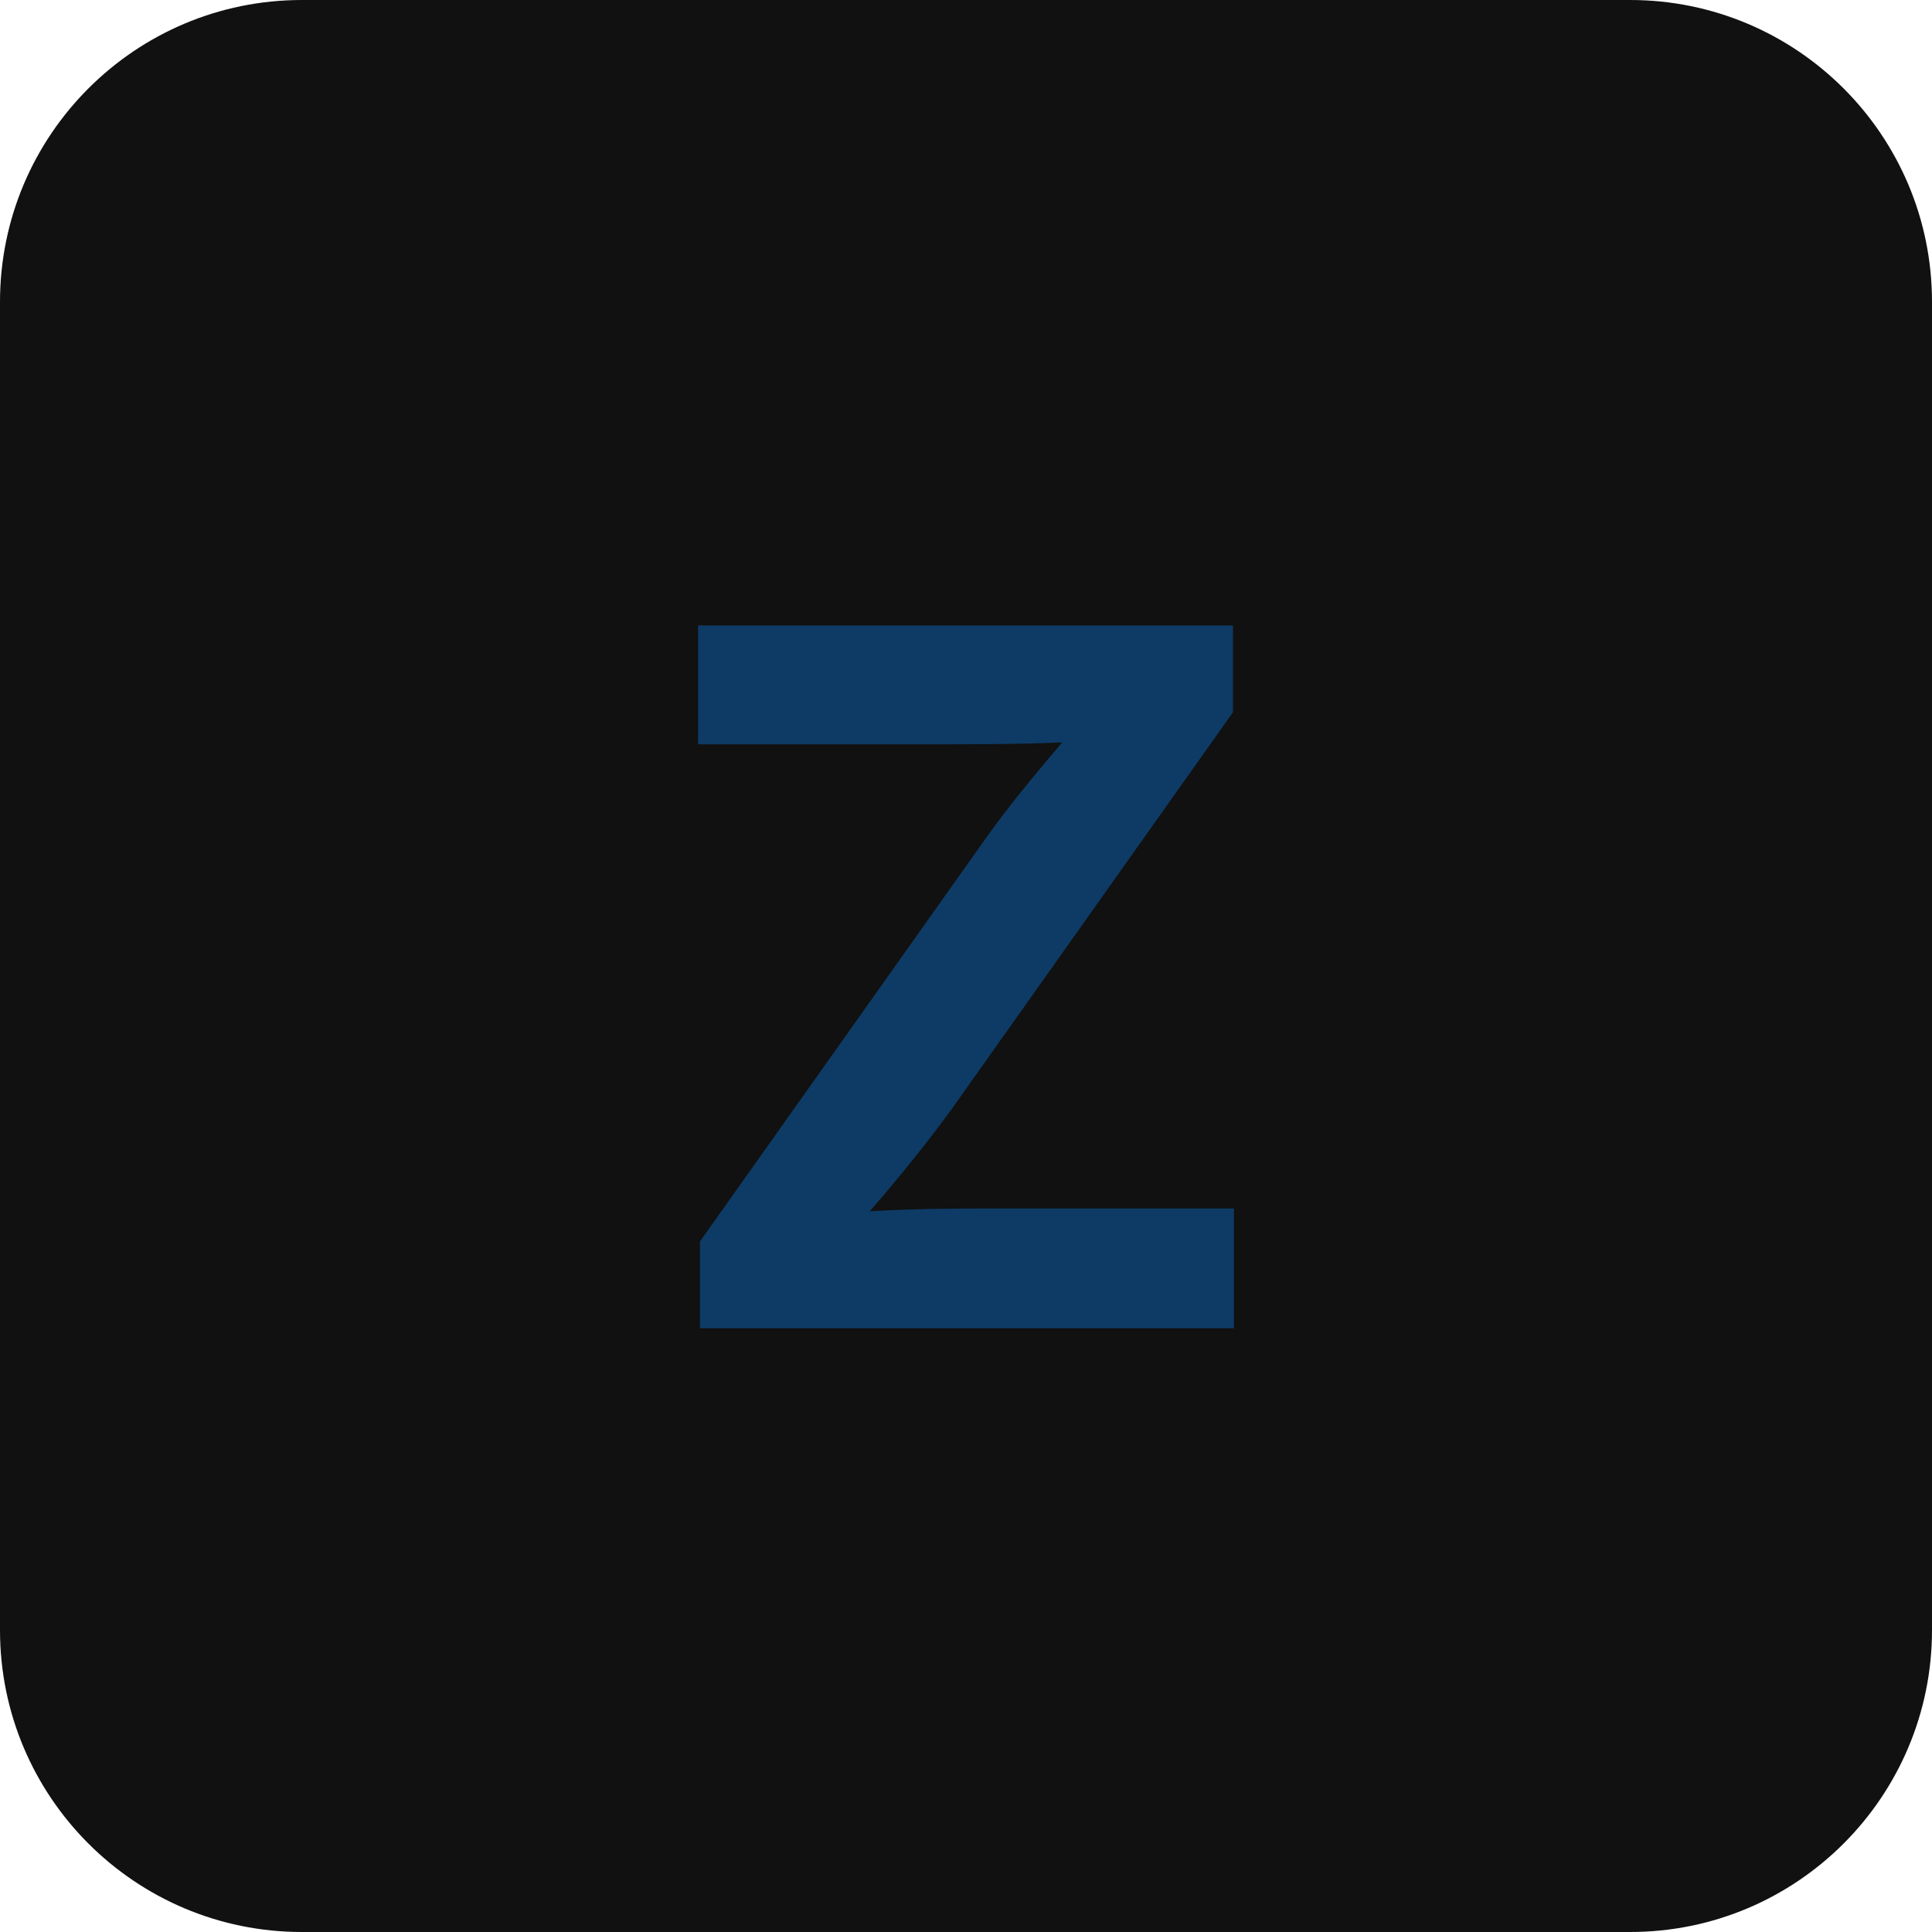
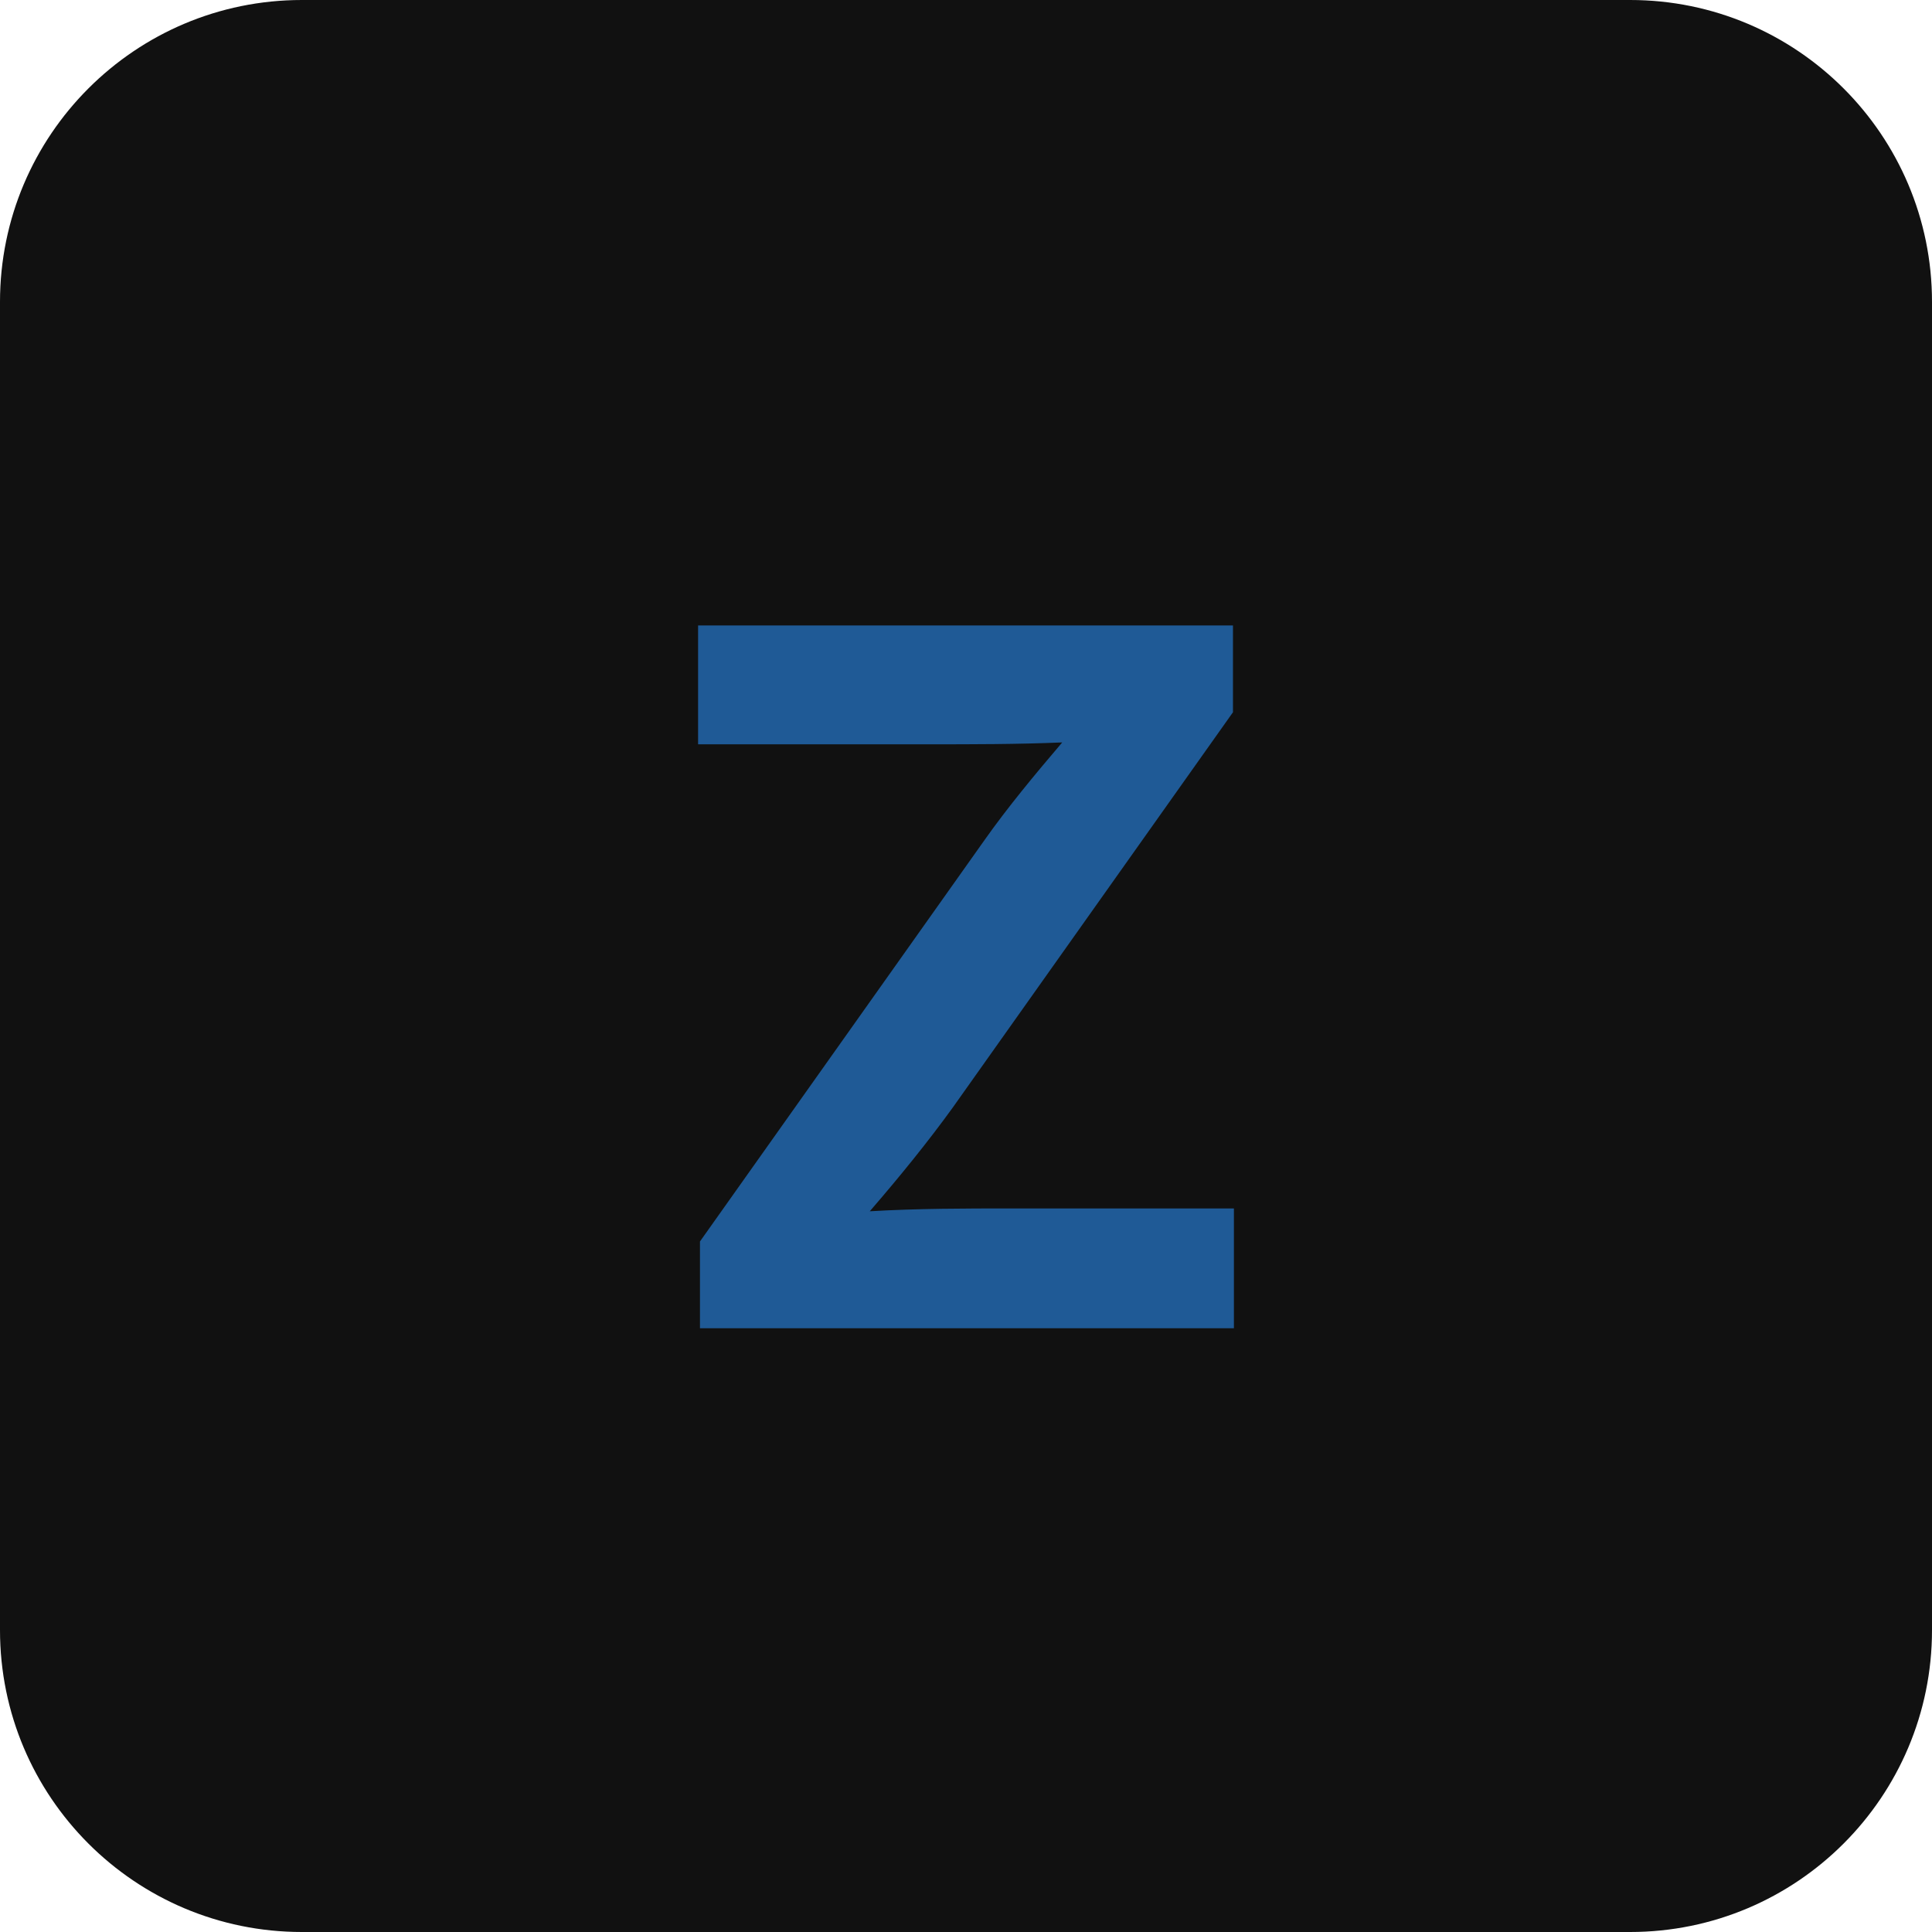
<svg xmlns="http://www.w3.org/2000/svg" viewBox="0 0 32 32" fill="none">
  <rect width="32" height="32" rx="5" fill="#111111" />
-   <text x="16" y="22" text-anchor="middle" font-family="system-ui, -apple-system, sans-serif" font-size="16" font-weight="700" fill="#0D3B66" letter-spacing="-0.04em">Z</text>
+   <text x="16" y="22" text-anchor="middle" font-family="system-ui, -apple-system, sans-serif" font-size="16" font-weight="700" fill="#1F5A96" letter-spacing="-0.04em">Z</text>
</svg>
